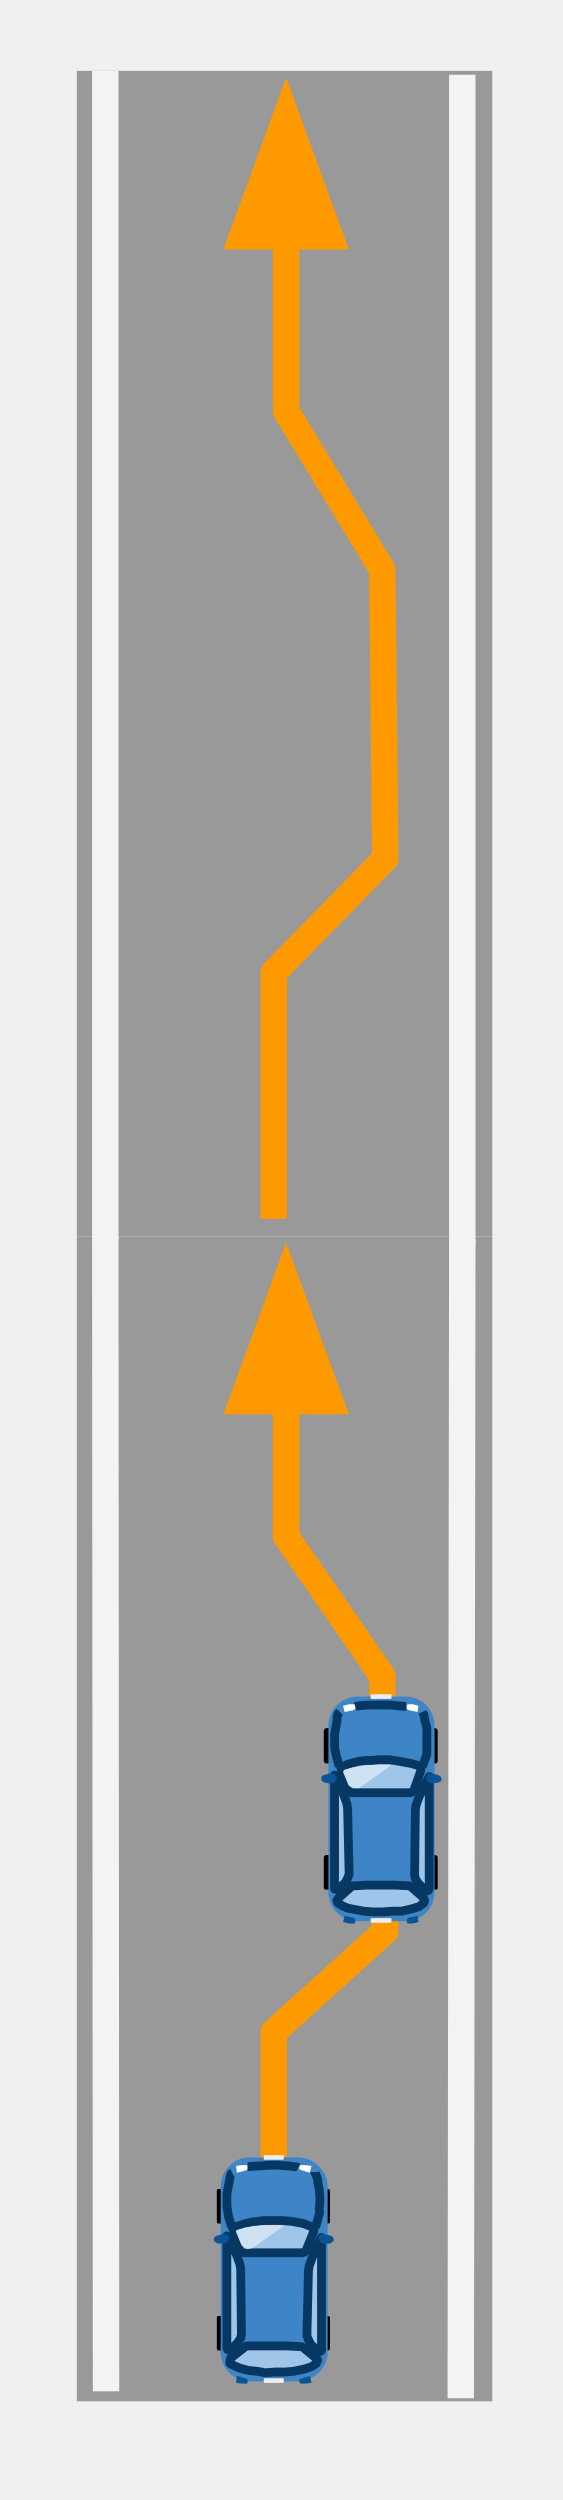
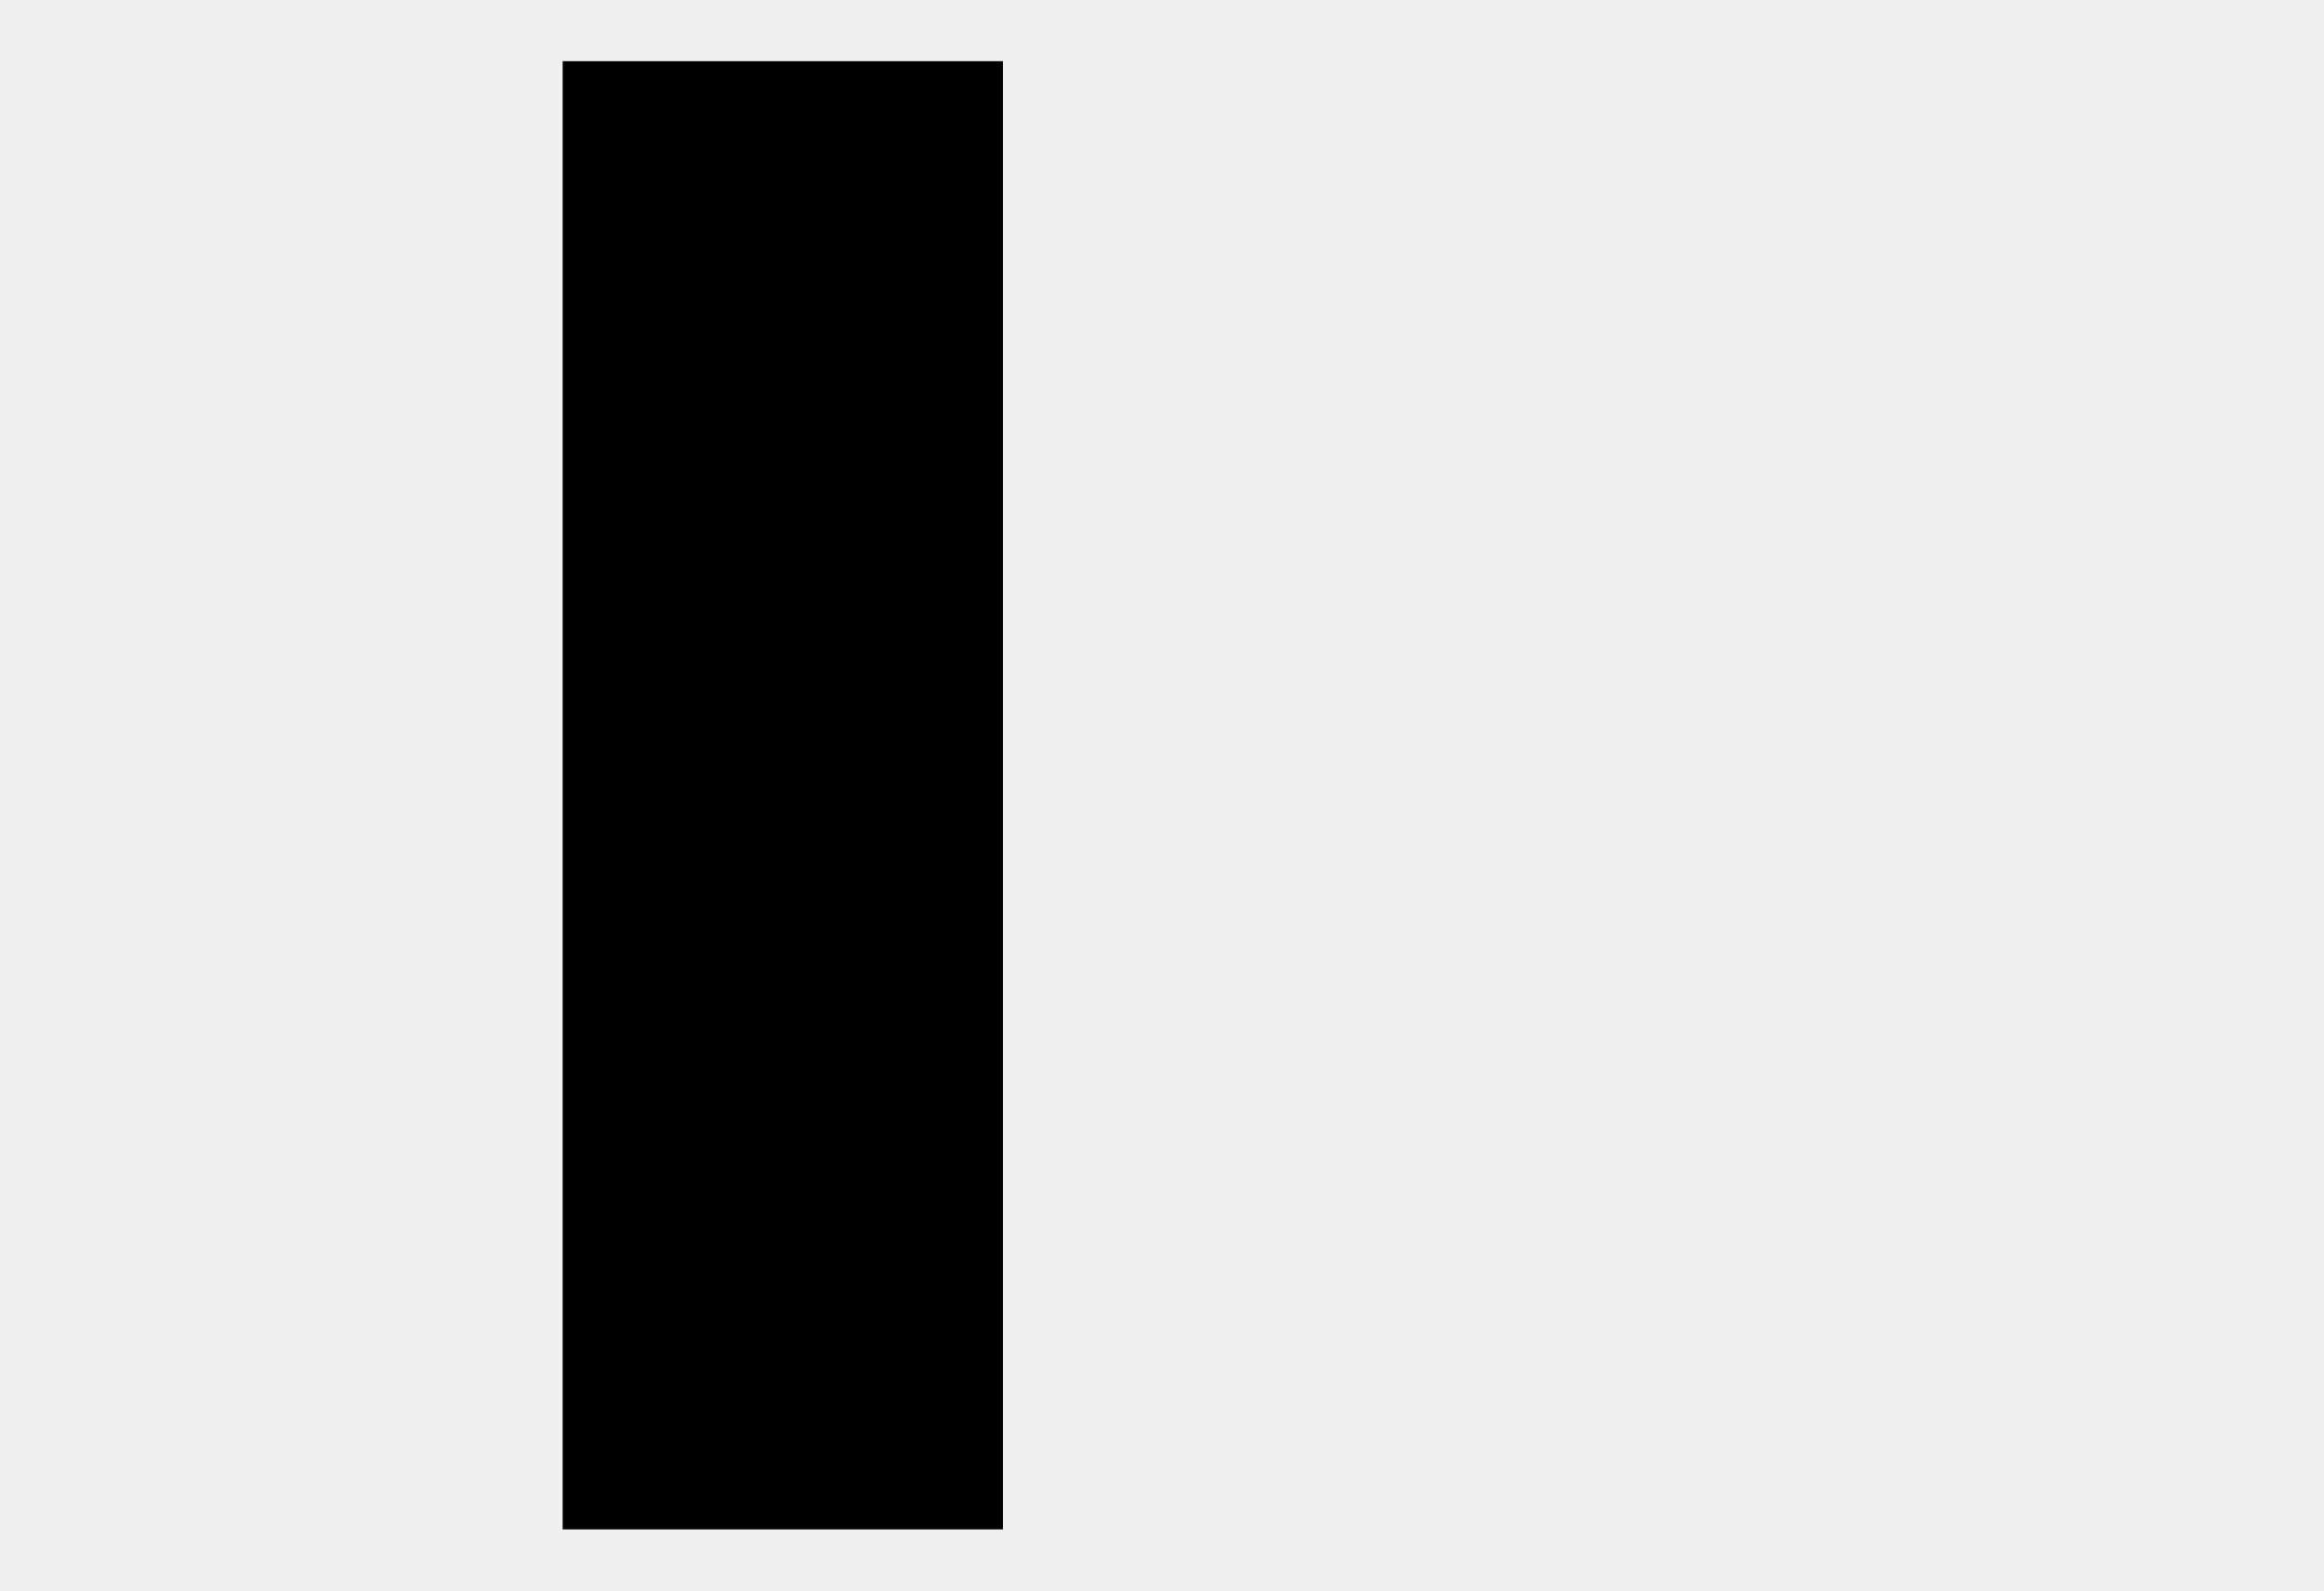
- <svg xmlns="http://www.w3.org/2000/svg" width="19.327mm" height="85.973mm" viewBox="0 0 19.327 85.973" version="1.1" id="svg1">
-   <defs id="defs1" />
-   <g id="layer1" transform="translate(-174.625,-83.87292)">
-     <path fill-rule="evenodd" d="m 177.267,126.394 h 14.287 v 40.058 h -14.287 z" class="g3_19" id="path202" style="display:block;fill:#999999;stroke-width:0.265" />
-     <path fill-rule="evenodd" d="m 178.246,126.394 0.026,39.714 z" class="g1_19" id="path203" style="display:block;fill:#000000;fill-opacity:0;stroke-width:0.265" />
-     <path d="m 178.246,126.394 0.026,39.714" class="g7_19" id="path204" style="display:block;fill:none;stroke:#f3f3f3;stroke-width:0.909;stroke-linejoin:round" />
-     <path fill-rule="evenodd" d="m 190.523,126.5 -0.053,39.846 z" class="g1_19" id="path205" style="display:block;fill:#000000;fill-opacity:0;stroke-width:0.265" />
-     <path d="m 190.523,126.5 -0.053,39.846" class="g7_19" id="path206" style="display:block;fill:none;stroke:#f3f3f3;stroke-width:0.909;stroke-linejoin:round" />
-     <path fill-rule="evenodd" d="m 184.04,161.213 v -7.461 l 3.836,-3.466 -0.106,-8.784 -3.307,-4.789 v -10.107 z" class="g1_19" id="path207" style="display:block;fill:#000000;fill-opacity:0;stroke-width:0.265" />
-     <path d="m 184.04,161.213 v -7.461 l 3.836,-3.466 -0.106,-8.784 -3.307,-4.789 v -4.657" class="g8_19" id="path208" style="display:block;fill:none;stroke:#ff9900;stroke-width:0.909;stroke-linejoin:round" />
-     <path fill-rule="evenodd" d="m 185.972,132.056 -1.508,-4.128 -1.508,4.128 z" class="g9_19" id="path209" style="display:block;fill:#ff9900;stroke:#ff9900;stroke-width:0.909;stroke-miterlimit:10" />
-     <path fill-rule="evenodd" d="m 177.267,86.31 h 14.287 v 40.084 h -14.287 z" class="g3_19" id="path210" style="display:block;fill:#999999;stroke-width:0.265" />
-     <path fill-rule="evenodd" d="m 178.246,86.31 v 40.19 z" class="g1_19" id="path211" style="display:block;fill:#000000;fill-opacity:0;stroke-width:0.265" />
-     <path d="m 178.246,86.31 v 40.19" class="g7_19" id="path212" style="display:block;fill:none;stroke:#f3f3f3;stroke-width:0.909;stroke-linejoin:round" />
-     <path fill-rule="evenodd" d="M 190.523,86.442 V 126.685 Z" class="g1_19" id="path213" style="display:block;fill:#000000;fill-opacity:0;stroke-width:0.265" />
-     <path d="M 190.523,86.442 V 126.685" class="g7_19" id="path214" style="display:block;fill:none;stroke:#f3f3f3;stroke-width:0.909;stroke-linejoin:round" />
-     <path fill-rule="evenodd" d="m 184.04,125.786 v -8.467 l 3.836,-3.916 -0.106,-9.948 -3.307,-5.45 V 86.548 Z" class="g1_19" id="path215" style="display:block;fill:#000000;fill-opacity:0;stroke-width:0.265" />
-     <path d="m 184.04,125.786 v -8.467 l 3.836,-3.916 -0.106,-9.948 -3.307,-5.45 v -6.006" class="g8_19" id="path216" style="display:block;fill:none;stroke:#ff9900;stroke-width:0.909;stroke-linejoin:round" />
-     <path fill-rule="evenodd" d="m 185.972,91.998 -1.508,-4.128 -1.508,4.128 z" class="g9_19" id="path217" style="display:block;fill:#ff9900;stroke:#ff9900;stroke-width:0.909;stroke-miterlimit:10" />
-     <path fill-rule="evenodd" d="m 182.082,159.203 v 0 c 0,-0.026 0.026,-0.053 0.053,-0.053 h 0.265 q 0.026,0 0.053,0.026 c 0,0 0.026,0.026 0.026,0.026 v 1.085 c 0,0.026 -0.026,0.053 -0.079,0.053 h -0.265 c -0.026,0 -0.053,-0.026 -0.053,-0.053 z" class="ga_19" id="path218" style="display:block;fill:#000000;stroke-width:0.265" />
-     <path fill-rule="evenodd" d="m 185.575,159.203 v 0 c 0,-0.026 0.026,-0.053 0.079,-0.053 h 0.238 c 0.026,0 0.053,0 0.053,0.026 0.026,0 0.026,0.026 0.026,0.026 v 1.085 c 0,0.026 -0.026,0.053 -0.079,0.053 h -0.238 c -0.053,0 -0.079,-0.026 -0.079,-0.053 z" class="ga_19" id="path219" style="display:block;fill:#000000;stroke-width:0.265" />
-     <path fill-rule="evenodd" d="m 182.082,163.568 v 0 c 0,-0.026 0.026,-0.053 0.053,-0.053 h 0.265 q 0.026,0 0.053,0.026 c 0,0 0.026,0.026 0.026,0.026 v 1.058 c 0,0.053 -0.026,0.079 -0.079,0.079 h -0.265 c -0.026,0 -0.053,-0.026 -0.053,-0.079 z" class="ga_19" id="path220" style="display:block;fill:#000000;stroke-width:0.265" />
-     <path fill-rule="evenodd" d="m 185.575,163.568 v 0 c 0,-0.026 0.026,-0.053 0.079,-0.053 h 0.238 c 0.026,0 0.053,0 0.053,0.026 0.026,0 0.026,0.026 0.026,0.026 v 1.058 c 0,0.053 -0.026,0.079 -0.079,0.079 h -0.238 c -0.053,0 -0.079,-0.026 -0.079,-0.079 z" class="ga_19" id="path221" style="display:block;fill:#000000;stroke-width:0.265" />
-     <path fill-rule="evenodd" d="m 182.215,159.07 v 0 c 0,-0.556 0.45,-1.005 1.005,-1.005 h 1.64 c 0.265,0 0.529,0.106 0.714,0.291 0.212,0.185 0.318,0.45 0.318,0.714 v 5.689 c 0,0.556 -0.476,1.005 -1.032,1.005 h -1.64 c -0.556,0 -1.005,-0.45 -1.005,-1.005 z" class="gb_19" id="path222" style="display:block;fill:#3d85c6;stroke-width:0.265" />
-     <path fill-rule="evenodd" d="m 183.696,158.012 v 0 q 0,-0.026 0.026,-0.026 h 0.661 v 0.132 c 0,0 -0.026,0.026 -0.026,0.026 h -0.635 c -0.026,0 -0.026,-0.026 -0.026,-0.026 z" class="gc_19" id="path223" style="display:block;fill:#efefef;stroke-width:0.265" />
-     <path fill-rule="evenodd" d="m 182.744,158.356 0.026,0.238 0.291,-0.079 0.053,-0.026 0.026,-0.026 v -0.106 l -0.026,-0.026 h -0.185 z" class="g0_19" id="path224" style="display:block;fill:#ffffff;stroke-width:0.265" />
-     <path fill-rule="evenodd" d="m 185.337,158.356 -0.053,0.238 -0.265,-0.079 -0.053,-0.026 -0.053,-0.026 v -0.053 l 0.026,-0.053 v -0.026 h 0.212 z" class="g0_19" id="path225" style="display:block;fill:#ffffff;stroke-width:0.265" />
-     <path fill-rule="evenodd" d="m 182.638,160.499 0.238,0.767 0.053,0.053 0.079,0.026 h 2.011 l 0.079,-0.026 0.053,-0.053 0.265,-0.661 v -0.079 l -0.079,-0.079 -0.265,-0.106 -0.423,-0.079 -0.318,-0.026 h -0.635 l -0.185,0.026 -0.238,0.026 -0.212,0.053 -0.159,0.053 -0.185,0.053 z" class="gd_19" id="path226" style="display:block;fill:#9fc5e8;stroke-width:0.265" />
-     <path d="m 182.638,160.499 0.238,0.767 0.053,0.053 0.079,0.026 h 2.011 l 0.079,-0.026 0.053,-0.053 0.265,-0.661 v -0.079 l -0.079,-0.079 -0.265,-0.106 -0.423,-0.079 -0.318,-0.026 h -0.635 l -0.185,0.026 -0.238,0.026 -0.212,0.053 -0.159,0.053 -0.185,0.053 z" class="ge_19" id="path227" style="display:block;fill:none;stroke:#073763;stroke-width:0.303;stroke-linejoin:round" />
-     <path fill-rule="evenodd" d="m 182.426,160.764 v 3.836 l 0.026,0.079 0.079,0.026 0.265,-0.265 0.106,-0.159 0.026,-0.132 -0.026,-2.249 -0.026,-0.159 -0.106,-0.291 -0.132,-0.291 z" class="gd_19" id="path228" style="display:block;fill:#9fc5e8;stroke-width:0.265" />
-     <path d="m 182.426,160.764 v 3.836 l 0.026,0.079 0.079,0.026 0.265,-0.265 0.106,-0.159 0.026,-0.132 -0.026,-2.249 -0.026,-0.159 -0.106,-0.291 -0.132,-0.291 z" class="ge_19" id="path229" style="display:block;fill:none;stroke:#073763;stroke-width:0.303;stroke-linejoin:round" />
-     <path fill-rule="evenodd" d="m 185.681,160.817 v 3.889 l -0.079,0.053 -0.291,-0.265 -0.079,-0.159 -0.053,-0.132 0.053,-2.249 0.026,-0.159 0.106,-0.291 0.106,-0.318 z" class="gd_19" id="path230" style="display:block;fill:#9fc5e8;stroke-width:0.265" />
-     <path d="m 185.681,160.817 v 3.889 l -0.079,0.053 -0.291,-0.265 -0.079,-0.159 -0.053,-0.132 0.053,-2.249 0.026,-0.159 0.106,-0.291 0.106,-0.318 z" class="ge_19" id="path231" style="display:block;fill:none;stroke:#073763;stroke-width:0.303;stroke-linejoin:round" />
-     <path fill-rule="evenodd" d="m 182.426,160.711 h -0.185 l -0.079,0.026 -0.106,0.026 -0.053,0.053 -0.026,0.053 v 0.053 l 0.053,0.053 0.079,0.053 h 0.238 l 0.079,-0.026 0.053,-0.079 0.026,-0.026 v -0.079 l -0.026,-0.053 z" class="gf_19" id="path232" style="display:block;fill:#0b5394;stroke-width:0.265" />
-     <path fill-rule="evenodd" d="m 185.654,160.711 h 0.185 l 0.079,0.026 0.106,0.026 0.053,0.053 0.026,0.053 v 0.053 l -0.053,0.053 -0.079,0.053 h -0.238 l -0.079,-0.026 -0.053,-0.079 -0.026,-0.026 v -0.079 l 0.026,-0.053 z" class="gf_19" id="path233" style="display:block;fill:#0b5394;stroke-width:0.265" />
-     <path fill-rule="evenodd" d="m 183.696,165.685 v 0 c 0,0 0,-0.026 0.026,-0.026 h 0.661 q 0,0.026 0,0.026 v 0.106 c 0,0.026 -0.026,0.026 -0.026,0.026 h -0.635 q -0.026,0 -0.026,-0.026 z" class="gc_19" id="path234" style="display:block;fill:#efefef;stroke-width:0.265" />
-     <path fill-rule="evenodd" d="m 182.744,165.817 0.026,-0.238 0.291,0.079 0.053,0.026 0.026,0.026 v 0.106 l -0.026,0.026 h -0.185 z" class="gf_19" id="path235" style="display:block;fill:#0b5394;stroke-width:0.265" />
-     <path fill-rule="evenodd" d="m 185.337,165.817 -0.053,-0.238 -0.265,0.079 -0.053,0.026 -0.053,0.026 v 0.053 l 0.026,0.053 v 0.026 h 0.212 z" class="gf_19" id="path236" style="display:block;fill:#0b5394;stroke-width:0.265" />
-     <path fill-rule="evenodd" d="m 183.114,164.547 -0.053,0.026 -0.503,0.397 -0.026,0.106 v 0.079 l 0.159,0.079 0.185,0.079 0.291,0.079 0.291,0.026 0.291,0.053 0.318,-0.026 h 0.344 l 0.318,-0.026 0.37,-0.079 0.238,-0.079 0.159,-0.106 0.053,-0.106 -0.053,-0.079 -0.45,-0.37 -0.053,-0.026 -0.503,-0.026 h -0.953 z" class="gd_19" id="path237" style="display:block;fill:#9fc5e8;stroke-width:0.265" />
-     <path d="m 183.114,164.547 -0.053,0.026 -0.503,0.397 -0.026,0.106 v 0.079 l 0.159,0.079 0.185,0.079 0.291,0.079 0.291,0.026 0.291,0.053 0.318,-0.026 h 0.344 l 0.318,-0.026 0.37,-0.079 0.238,-0.079 0.159,-0.106 0.053,-0.106 -0.053,-0.079 -0.45,-0.37 -0.053,-0.026 -0.503,-0.026 h -0.953 z" class="ge_19" id="path238" style="display:block;fill:none;stroke:#073763;stroke-width:0.303;stroke-linejoin:round" />
-     <path fill-rule="evenodd" d="m 183.141,158.382 c 0.079,0 0.318,-0.026 0.476,-0.026 0.185,-0.026 0.45,-0.026 0.609,-0.026 0.159,0.026 0.238,0.026 0.344,0.026 0.106,0.026 0.265,0.026 0.318,0.053 z" class="g1_19" id="path239" style="display:block;fill:#000000;fill-opacity:0;stroke-width:0.265" />
-     <path d="m 183.141,158.382 c 0.079,0 0.318,-0.026 0.476,-0.026 0.185,-0.026 0.45,-0.026 0.609,-0.026 0.159,0.026 0.238,0.026 0.344,0.026 0.106,0.026 0.265,0.026 0.318,0.053" class="ge_19" id="path240" style="display:block;fill:none;stroke:#073763;stroke-width:0.303;stroke-linejoin:round" />
-     <path fill-rule="evenodd" d="m 182.612,158.594 c 0,0 -0.053,0.026 -0.053,0.079 -0.026,0.053 -0.026,0.106 -0.053,0.238 -0.026,0.106 -0.053,0.291 -0.079,0.423 0,0.159 0,0.265 0,0.397 0.026,0.132 0.026,0.212 0.053,0.344 0.026,0.132 0.106,0.344 0.132,0.423 z" class="g1_19" id="path241" style="display:block;fill:#000000;fill-opacity:0;stroke-width:0.265" />
-     <path d="m 182.612,158.594 c 0,0 -0.053,0.026 -0.053,0.079 -0.026,0.053 -0.026,0.106 -0.053,0.238 -0.026,0.106 -0.053,0.291 -0.079,0.423 0,0.159 0,0.265 0,0.397 0.026,0.132 0.026,0.212 0.053,0.344 0.026,0.132 0.106,0.344 0.132,0.423" class="ge_19" id="path242" style="display:block;fill:none;stroke:#073763;stroke-width:0.303;stroke-linejoin:round" />
-     <path fill-rule="evenodd" d="m 185.443,158.568 c 0,0.026 0.053,0.053 0.053,0.106 0.026,0.053 0.026,0.079 0.053,0.159 0,0.079 0.026,0.212 0.053,0.318 0,0.106 0.026,0.212 0.026,0.344 0,0.106 -0.026,0.291 -0.026,0.37 0,0.079 0.026,0.053 0,0.159 -0.026,0.106 -0.106,0.37 -0.132,0.45 z" class="g1_19" id="path243" style="display:block;fill:#000000;fill-opacity:0;stroke-width:0.265" />
-     <path d="m 185.443,158.568 c 0,0.026 0.053,0.053 0.053,0.106 0.026,0.053 0.026,0.079 0.053,0.159 0,0.079 0.026,0.212 0.053,0.318 0,0.106 0.026,0.212 0.026,0.344 0,0.106 -0.026,0.291 -0.026,0.37 0,0.079 0.026,0.053 0,0.159 -0.026,0.106 -0.106,0.37 -0.132,0.45" class="ge_19" id="path244" style="display:block;fill:none;stroke:#073763;stroke-width:0.303;stroke-linejoin:round" />
-     <path fill-rule="evenodd" d="m 184.384,160.42 -1.085,0.767 -0.159,0.026 -0.106,-0.026 -0.053,-0.053 -0.053,-0.053 -0.185,-0.45 v -0.053 l 0.053,-0.026 0.265,-0.079 0.318,-0.053 0.318,-0.026 h 0.503 z" class="gg_19" id="path245" style="display:block;fill:#cfe2f3;stroke-width:0.265" />
-     <path fill-rule="evenodd" d="m 185.76,143.381 v 0 c 0,-0.026 0.053,-0.079 0.079,-0.079 h 0.265 c 0.026,0 0.026,0.026 0.053,0.026 q 0,0.026 0,0.053 v 1.058 c 0,0.026 -0.026,0.079 -0.053,0.079 h -0.265 c -0.026,0 -0.079,-0.053 -0.079,-0.079 z" class="ga_19" id="path246" style="display:block;fill:#000000;stroke-width:0.265" />
-     <path fill-rule="evenodd" d="m 189.279,143.381 v 0 c 0,-0.026 0.026,-0.079 0.053,-0.079 h 0.265 c 0.026,0 0.026,0.026 0.053,0.026 0,0.026 0.026,0.026 0.026,0.053 v 1.058 c 0,0.026 -0.026,0.079 -0.079,0.079 h -0.265 c -0.026,0 -0.053,-0.053 -0.053,-0.079 z" class="ga_19" id="path247" style="display:block;fill:#000000;stroke-width:0.265" />
-     <path fill-rule="evenodd" d="m 185.76,147.746 v 0 c 0,-0.053 0.053,-0.079 0.079,-0.079 h 0.265 c 0.026,0 0.026,0.026 0.053,0.026 0,0 0,0.026 0,0.053 v 1.058 c 0,0.026 -0.026,0.053 -0.053,0.053 h -0.265 c -0.026,0 -0.079,-0.026 -0.079,-0.053 z" class="ga_19" id="path248" style="display:block;fill:#000000;stroke-width:0.265" />
-     <path fill-rule="evenodd" d="m 189.279,147.746 v 0 c 0,-0.053 0.026,-0.079 0.053,-0.079 h 0.265 c 0.026,0 0.026,0.026 0.053,0.026 0,0 0.026,0.026 0.026,0.053 v 1.058 c 0,0.026 -0.026,0.053 -0.079,0.053 h -0.265 c -0.026,0 -0.053,-0.026 -0.053,-0.053 z" class="ga_19" id="path249" style="display:block;fill:#000000;stroke-width:0.265" />
-     <path fill-rule="evenodd" d="m 185.919,143.222 v 0 c 0,-0.556 0.45,-1.005 1.005,-1.005 h 1.64 c 0.265,0 0.529,0.106 0.714,0.291 0.185,0.185 0.291,0.45 0.291,0.714 v 5.715 c 0,0.556 -0.45,1.005 -1.005,1.005 h -1.64 c -0.556,0 -1.005,-0.45 -1.005,-1.005 z" class="gb_19" id="path250" style="display:block;fill:#3d85c6;stroke-width:0.265" />
-     <path fill-rule="evenodd" d="m 187.374,142.163 v 0 c 0,-0.026 0.026,-0.026 0.026,-0.026 h 0.661 c 0.026,0 0.026,0.026 0.026,0.026 v 0.106 c 0,0.026 -0.026,0.026 -0.026,0.026 h -0.661 c 0,0 -0.026,0 -0.026,-0.026 z" class="gc_19" id="path251" style="display:block;fill:#efefef;stroke-width:0.265" />
-     <path fill-rule="evenodd" d="m 186.422,142.534 0.053,0.212 0.265,-0.053 0.079,-0.026 0.026,-0.053 v -0.079 l -0.026,-0.053 h -0.185 z" class="g0_19" id="path252" style="display:block;fill:#ffffff;stroke-width:0.265" />
-     <path fill-rule="evenodd" d="m 189.014,142.534 -0.026,0.212 -0.265,-0.053 -0.079,-0.026 -0.026,-0.053 v -0.079 l 0.026,-0.053 h 0.185 z" class="g0_19" id="path253" style="display:block;fill:#ffffff;stroke-width:0.265" />
-     <path fill-rule="evenodd" d="m 186.342,144.651 0.238,0.767 0.026,0.053 0.079,0.053 h 2.037 l 0.079,-0.026 0.053,-0.053 0.238,-0.661 v -0.106 l -0.053,-0.079 -0.265,-0.079 -0.423,-0.079 -0.344,-0.053 h -0.37 l -0.238,0.026 h -0.185 l -0.238,0.026 -0.212,0.053 -0.185,0.053 -0.159,0.079 z" class="gd_19" id="path254" style="display:block;fill:#9fc5e8;stroke-width:0.265" />
-     <path d="m 186.342,144.651 0.238,0.767 0.026,0.053 0.079,0.053 h 2.037 l 0.079,-0.026 0.053,-0.053 0.238,-0.661 v -0.106 l -0.053,-0.079 -0.265,-0.079 -0.423,-0.079 -0.344,-0.053 h -0.37 l -0.238,0.026 h -0.185 l -0.238,0.026 -0.212,0.053 -0.185,0.053 -0.159,0.079 z" class="ge_19" id="path255" style="display:block;fill:none;stroke:#073763;stroke-width:0.303;stroke-linejoin:round" />
-     <path fill-rule="evenodd" d="m 186.13,144.915 v 3.916 l 0.079,0.026 0.291,-0.238 0.079,-0.159 0.053,-0.132 -0.053,-2.249 -0.026,-0.185 -0.106,-0.291 -0.106,-0.291 z" class="gd_19" id="path256" style="display:block;fill:#9fc5e8;stroke-width:0.265" />
-     <path d="m 186.13,144.915 v 3.916 l 0.079,0.026 0.291,-0.238 0.079,-0.159 0.053,-0.132 -0.053,-2.249 -0.026,-0.185 -0.106,-0.291 -0.106,-0.291 z" class="ge_19" id="path257" style="display:block;fill:none;stroke:#073763;stroke-width:0.303;stroke-linejoin:round" />
-     <path fill-rule="evenodd" d="m 189.385,144.968 v 3.836 l -0.026,0.079 -0.079,0.026 -0.265,-0.265 -0.106,-0.159 -0.026,-0.132 0.026,-2.249 0.026,-0.159 0.106,-0.291 0.132,-0.291 z" class="gd_19" id="path258" style="display:block;fill:#9fc5e8;stroke-width:0.265" />
-     <path d="m 189.385,144.968 v 3.836 l -0.026,0.079 -0.079,0.026 -0.265,-0.265 -0.106,-0.159 -0.026,-0.132 0.026,-2.249 0.026,-0.159 0.106,-0.291 0.132,-0.291 z" class="ge_19" id="path259" style="display:block;fill:none;stroke:#073763;stroke-width:0.303;stroke-linejoin:round" />
-     <path fill-rule="evenodd" d="m 186.13,144.889 -0.079,-0.026 h -0.106 l -0.079,0.026 -0.106,0.026 -0.079,0.053 v 0.132 l 0.053,0.053 0.079,0.026 0.132,0.026 h 0.106 l 0.079,-0.053 0.053,-0.053 0.026,-0.053 v -0.053 l -0.053,-0.053 z" class="gf_19" id="path260" style="display:block;fill:#0b5394;stroke-width:0.265" />
-     <path fill-rule="evenodd" d="m 189.358,144.889 0.053,-0.026 h 0.106 l 0.079,0.026 0.106,0.026 0.079,0.053 0.026,0.079 v 0.053 l -0.053,0.053 -0.106,0.026 -0.132,0.026 h -0.079 l -0.079,-0.053 -0.053,-0.053 -0.026,-0.053 v -0.053 l 0.026,-0.053 z" class="gf_19" id="path261" style="display:block;fill:#0b5394;stroke-width:0.265" />
-     <path fill-rule="evenodd" d="m 187.374,149.863 v 0 c 0,-0.026 0.026,-0.026 0.026,-0.026 h 0.661 q 0.026,0 0.026,0.026 v 0.106 c 0,0 -0.026,0.026 -0.026,0.026 h -0.661 c 0,0 -0.026,-0.026 -0.026,-0.026 z" class="gc_19" id="path262" style="display:block;fill:#efefef;stroke-width:0.265" />
-     <path fill-rule="evenodd" d="m 186.422,149.969 0.053,-0.212 0.265,0.053 0.079,0.026 0.026,0.053 v 0.079 l -0.026,0.053 h -0.185 z" class="gf_19" id="path263" style="display:block;fill:#0b5394;stroke-width:0.265" />
-     <path fill-rule="evenodd" d="m 189.014,149.969 -0.026,-0.212 -0.265,0.053 -0.079,0.026 -0.026,0.053 v 0.079 l 0.026,0.053 h 0.185 z" class="gf_19" id="path264" style="display:block;fill:#0b5394;stroke-width:0.265" />
-     <path fill-rule="evenodd" d="m 186.818,148.725 h -0.079 l -0.476,0.423 -0.053,0.079 0.026,0.079 0.159,0.106 0.185,0.079 0.265,0.053 0.291,0.053 0.318,0.026 h 0.318 l 0.344,-0.026 h 0.318 l 0.344,-0.079 0.265,-0.079 0.159,-0.132 0.026,-0.079 -0.053,-0.106 -0.423,-0.37 -0.053,-0.026 -0.503,-0.026 h -0.953 z" class="gd_19" id="path265" style="display:block;fill:#9fc5e8;stroke-width:0.265" />
-     <path d="m 186.818,148.725 h -0.079 l -0.476,0.423 -0.053,0.079 0.026,0.079 0.159,0.106 0.185,0.079 0.265,0.053 0.291,0.053 0.318,0.026 h 0.318 l 0.344,-0.026 h 0.318 l 0.344,-0.079 0.265,-0.079 0.159,-0.132 0.026,-0.079 -0.053,-0.106 -0.423,-0.37 -0.053,-0.026 -0.503,-0.026 h -0.953 z" class="ge_19" id="path266" style="display:block;fill:none;stroke:#073763;stroke-width:0.303;stroke-linejoin:round" />
-     <path fill-rule="evenodd" d="m 186.845,142.56 c 0.079,-0.026 0.291,-0.053 0.476,-0.053 0.185,0 0.45,0 0.582,0 0.159,0 0.265,0 0.37,0.026 0.106,0 0.265,0.026 0.318,0.026 z" class="g1_19" id="path267" style="display:block;fill:#000000;fill-opacity:0;stroke-width:0.265" />
-     <path d="m 186.845,142.56 c 0.079,-0.026 0.291,-0.053 0.476,-0.053 0.185,0 0.45,0 0.582,0 0.159,0 0.265,0 0.37,0.026 0.106,0 0.265,0.026 0.318,0.026" class="ge_19" id="path268" style="display:block;fill:none;stroke:#073763;stroke-width:0.303;stroke-linejoin:round" />
-     <path fill-rule="evenodd" d="m 186.316,142.746 c -0.026,0.026 -0.053,0.026 -0.079,0.079 0,0.053 -0.026,0.132 -0.026,0.238 -0.026,0.106 -0.053,0.318 -0.079,0.45 0,0.132 0,0.265 0,0.37 0,0.132 0.026,0.238 0.053,0.344 0.026,0.132 0.106,0.344 0.106,0.423 z" class="g1_19" id="path269" style="display:block;fill:#000000;fill-opacity:0;stroke-width:0.265" />
-     <path d="m 186.316,142.746 c -0.026,0.026 -0.053,0.026 -0.079,0.079 0,0.053 -0.026,0.132 -0.026,0.238 -0.026,0.106 -0.053,0.318 -0.079,0.45 0,0.132 0,0.265 0,0.37 0,0.132 0.026,0.238 0.053,0.344 0.026,0.132 0.106,0.344 0.106,0.423" class="ge_19" id="path270" style="display:block;fill:none;stroke:#073763;stroke-width:0.303;stroke-linejoin:round" />
-     <path fill-rule="evenodd" d="m 189.147,142.746 c 0,0 0.026,0.053 0.053,0.079 0,0.053 0.026,0.106 0.026,0.185 0.026,0.079 0.053,0.185 0.079,0.291 0,0.132 0,0.238 0,0.344 0,0.132 0,0.291 0,0.37 0,0.106 0,0.079 0,0.185 -0.026,0.079 -0.132,0.37 -0.159,0.423 z" class="g1_19" id="path271" style="display:block;fill:#000000;fill-opacity:0;stroke-width:0.265" />
-     <path d="m 189.147,142.746 c 0,0 0.026,0.053 0.053,0.079 0,0.053 0.026,0.106 0.026,0.185 0.026,0.079 0.053,0.185 0.079,0.291 0,0.132 0,0.238 0,0.344 0,0.132 0,0.291 0,0.37 0,0.106 0,0.079 0,0.185 -0.026,0.079 -0.132,0.37 -0.159,0.423" class="ge_19" id="path272" style="display:block;fill:none;stroke:#073763;stroke-width:0.303;stroke-linejoin:round" />
-     <path fill-rule="evenodd" d="m 188.088,144.571 -1.111,0.794 h -0.132 l -0.106,-0.026 -0.079,-0.026 -0.053,-0.053 -0.185,-0.45 0.026,-0.053 0.026,-0.026 0.291,-0.079 0.318,-0.053 0.318,-0.026 h 0.503 z" class="gg_19" id="path273" style="display:block;fill:#cfe2f3;stroke-width:0.265" />
-   </g>
+ <svg xmlns="http://www.w3.org/2000/svg" viewBox="0 0 760 520" role="img" aria-labelledby="vm-01-11_1-title">
+   <rect class="road" x="184" y="20" width="144" height="480" />
+   <path class="mark" d="M196 20 V500" />
+   <path class="mark" d="M316 20 V500" />
+   <path class="route" d="M256 448 V410 C256 390 286 390 286 370 V340 C286 320 256 320 256 300 V210 C256 190 286 190 286 170 V130 C286 110 256 110 256 90 V40" />
+   <rect class="car" x="245" y="450" width="22" height="40" rx="6" />
+   <rect class="glass" x="248" y="455" width="16" height="9" />
</svg>
